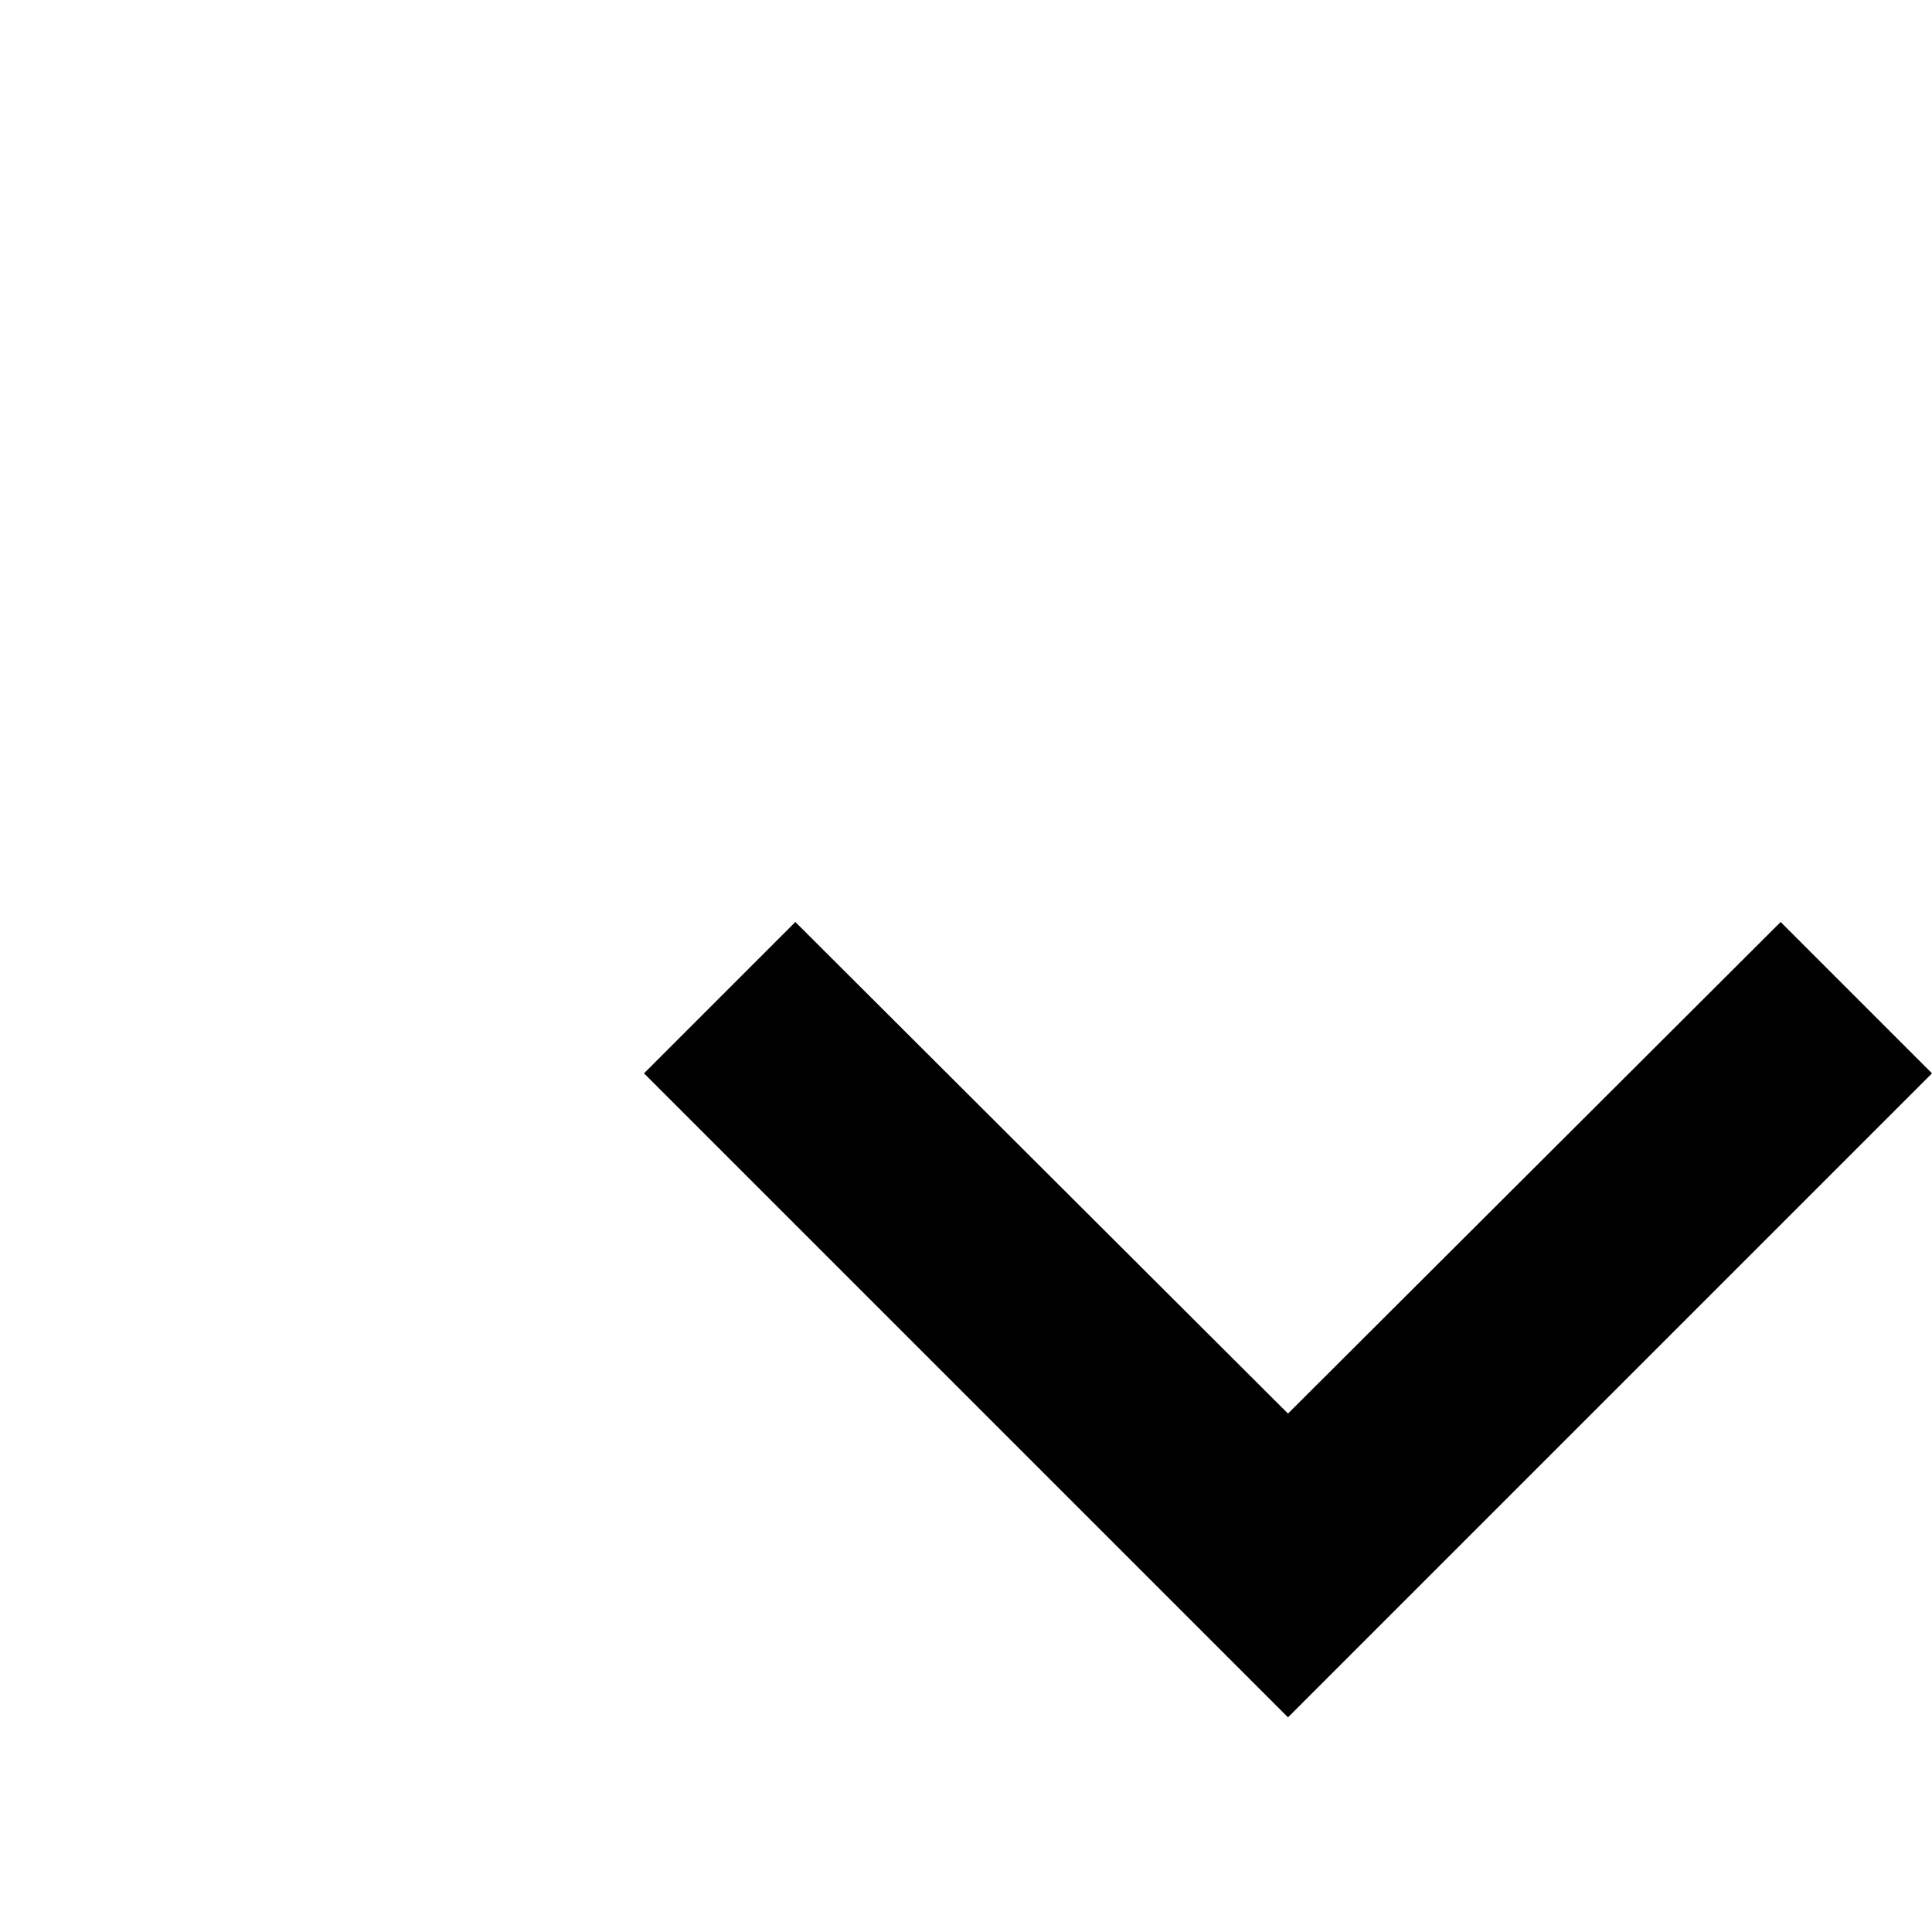
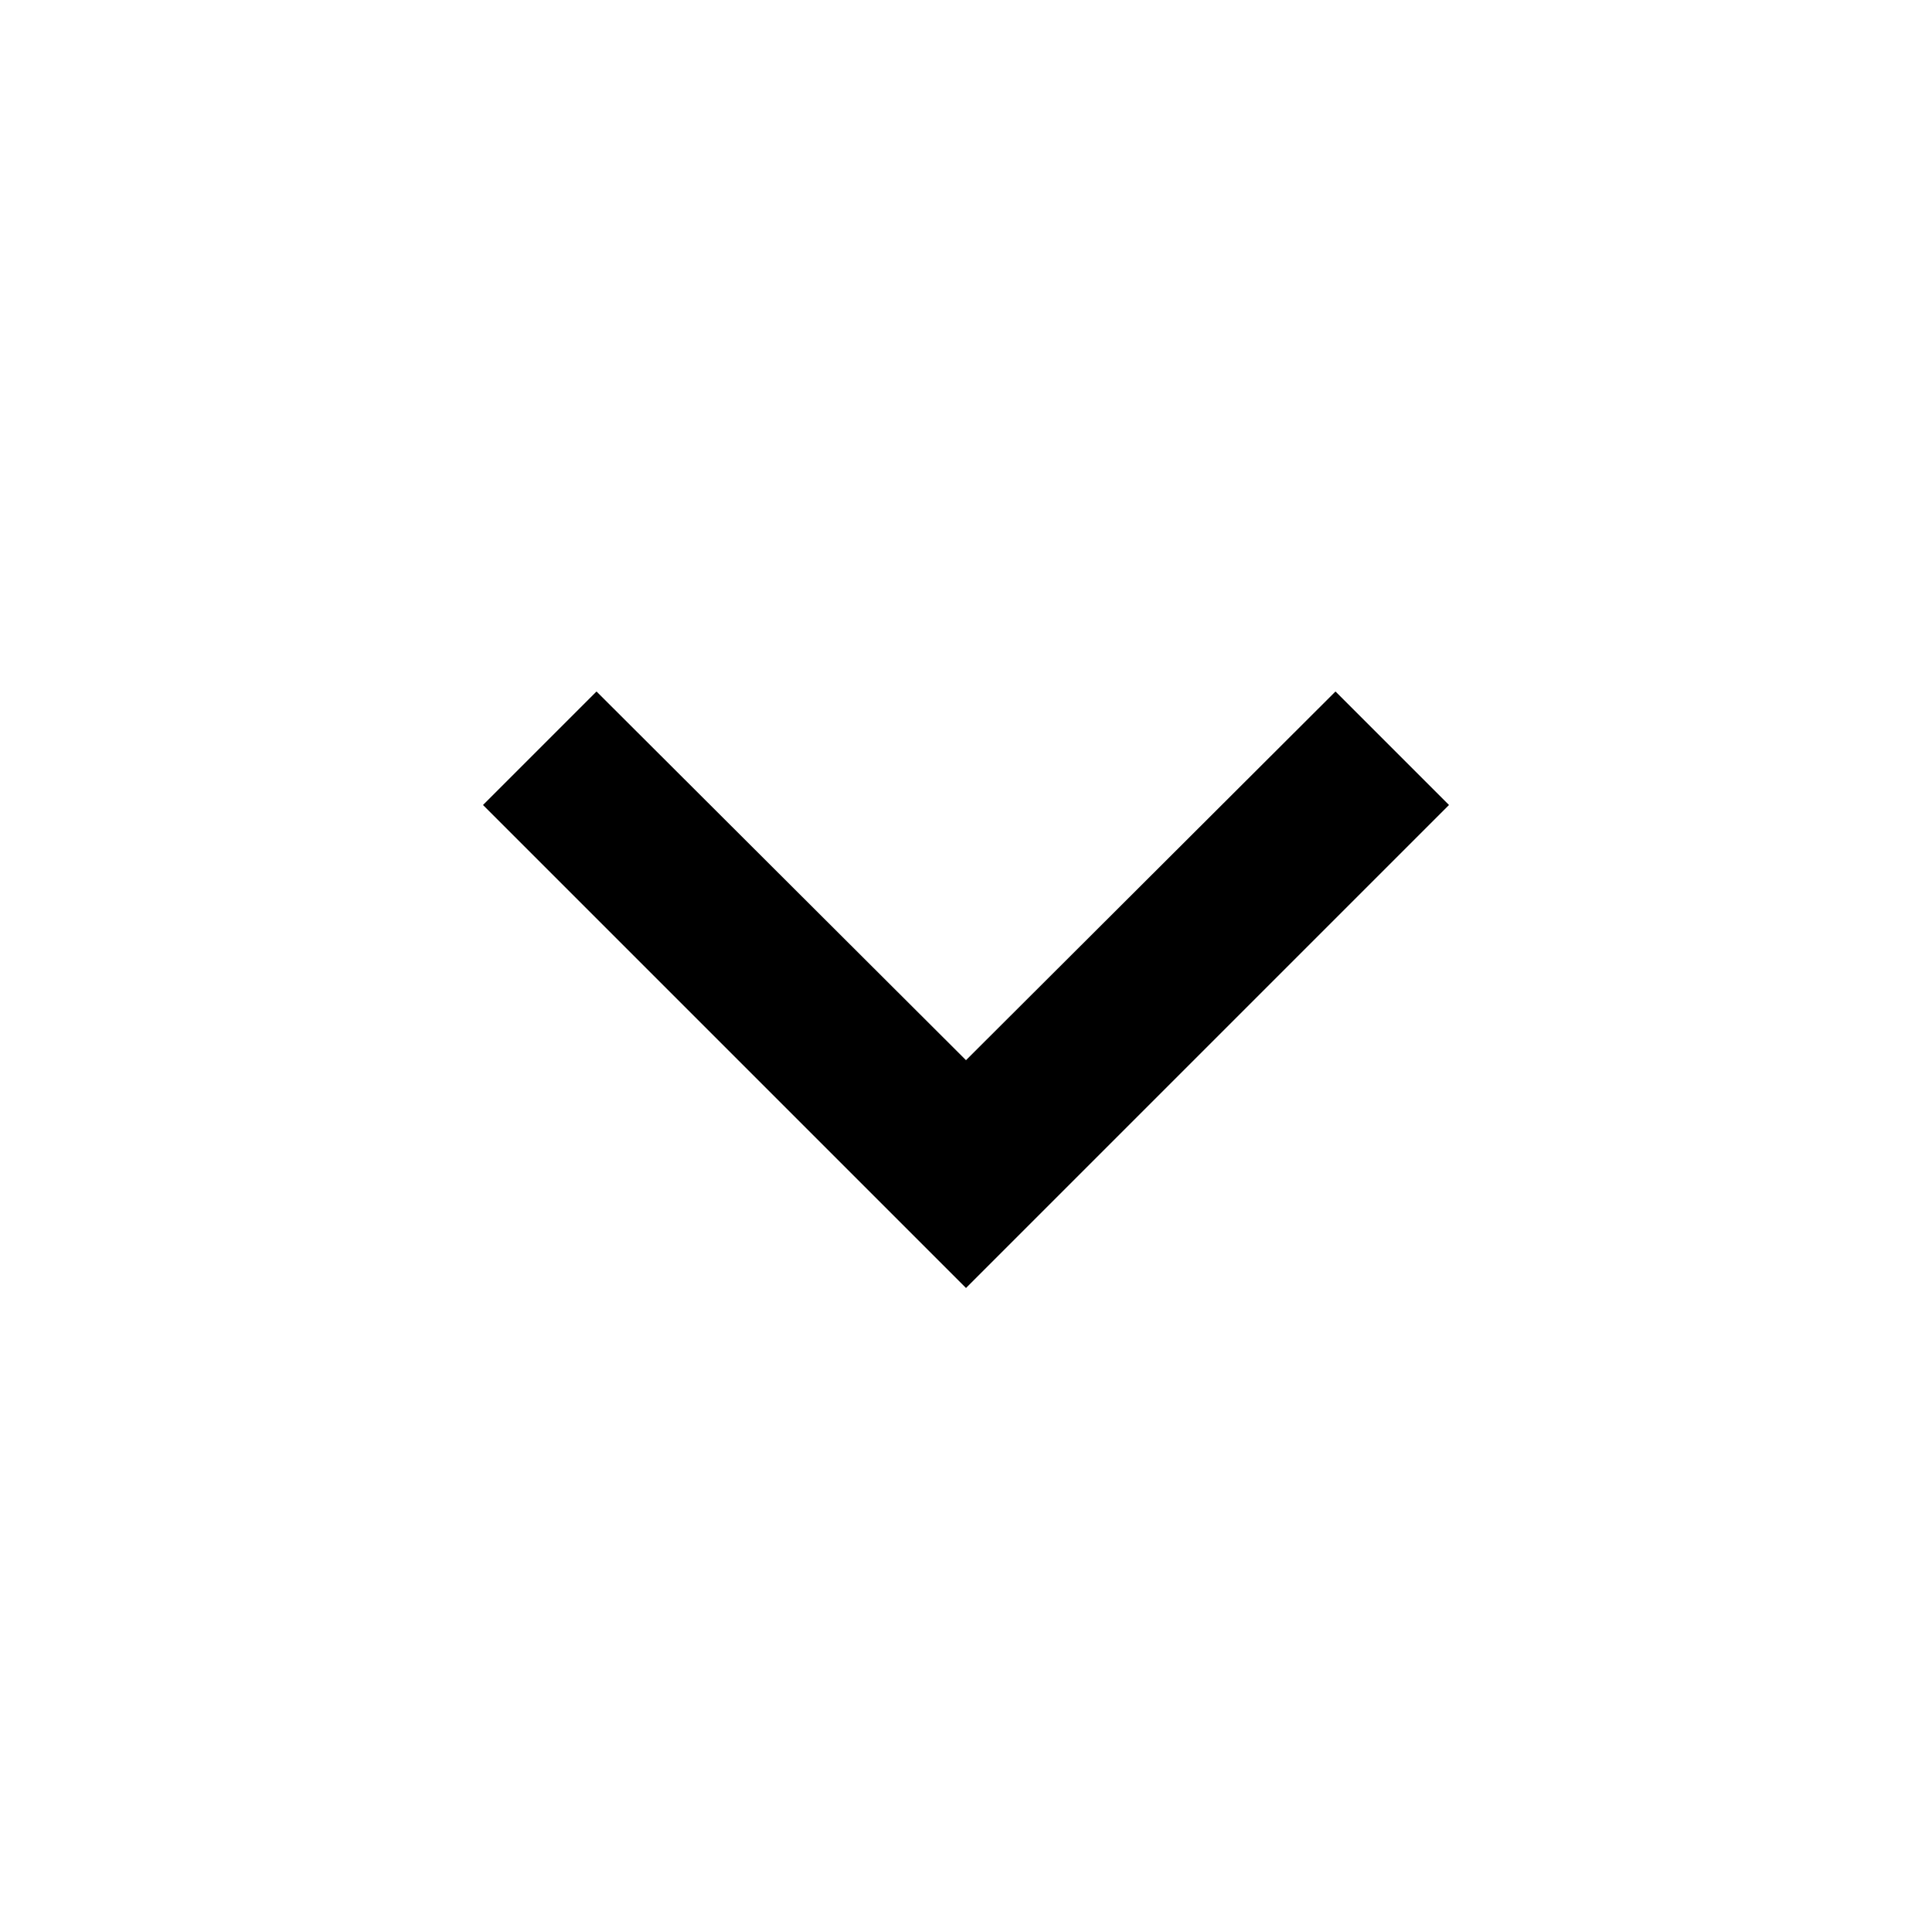
- <svg xmlns="http://www.w3.org/2000/svg" width="18" height="18" viewBox="0 0 18 18">
+ <svg xmlns="http://www.w3.org/2000/svg" width="24" height="24" viewBox="0 0 24 24">
  <path d="M7.41 8.59L12 13.17l4.59-4.58L18 10l-6 6-6-6 1.41-1.41z" />
  <path fill="none" d="M0 0h24v24H0V0z" />
</svg>
